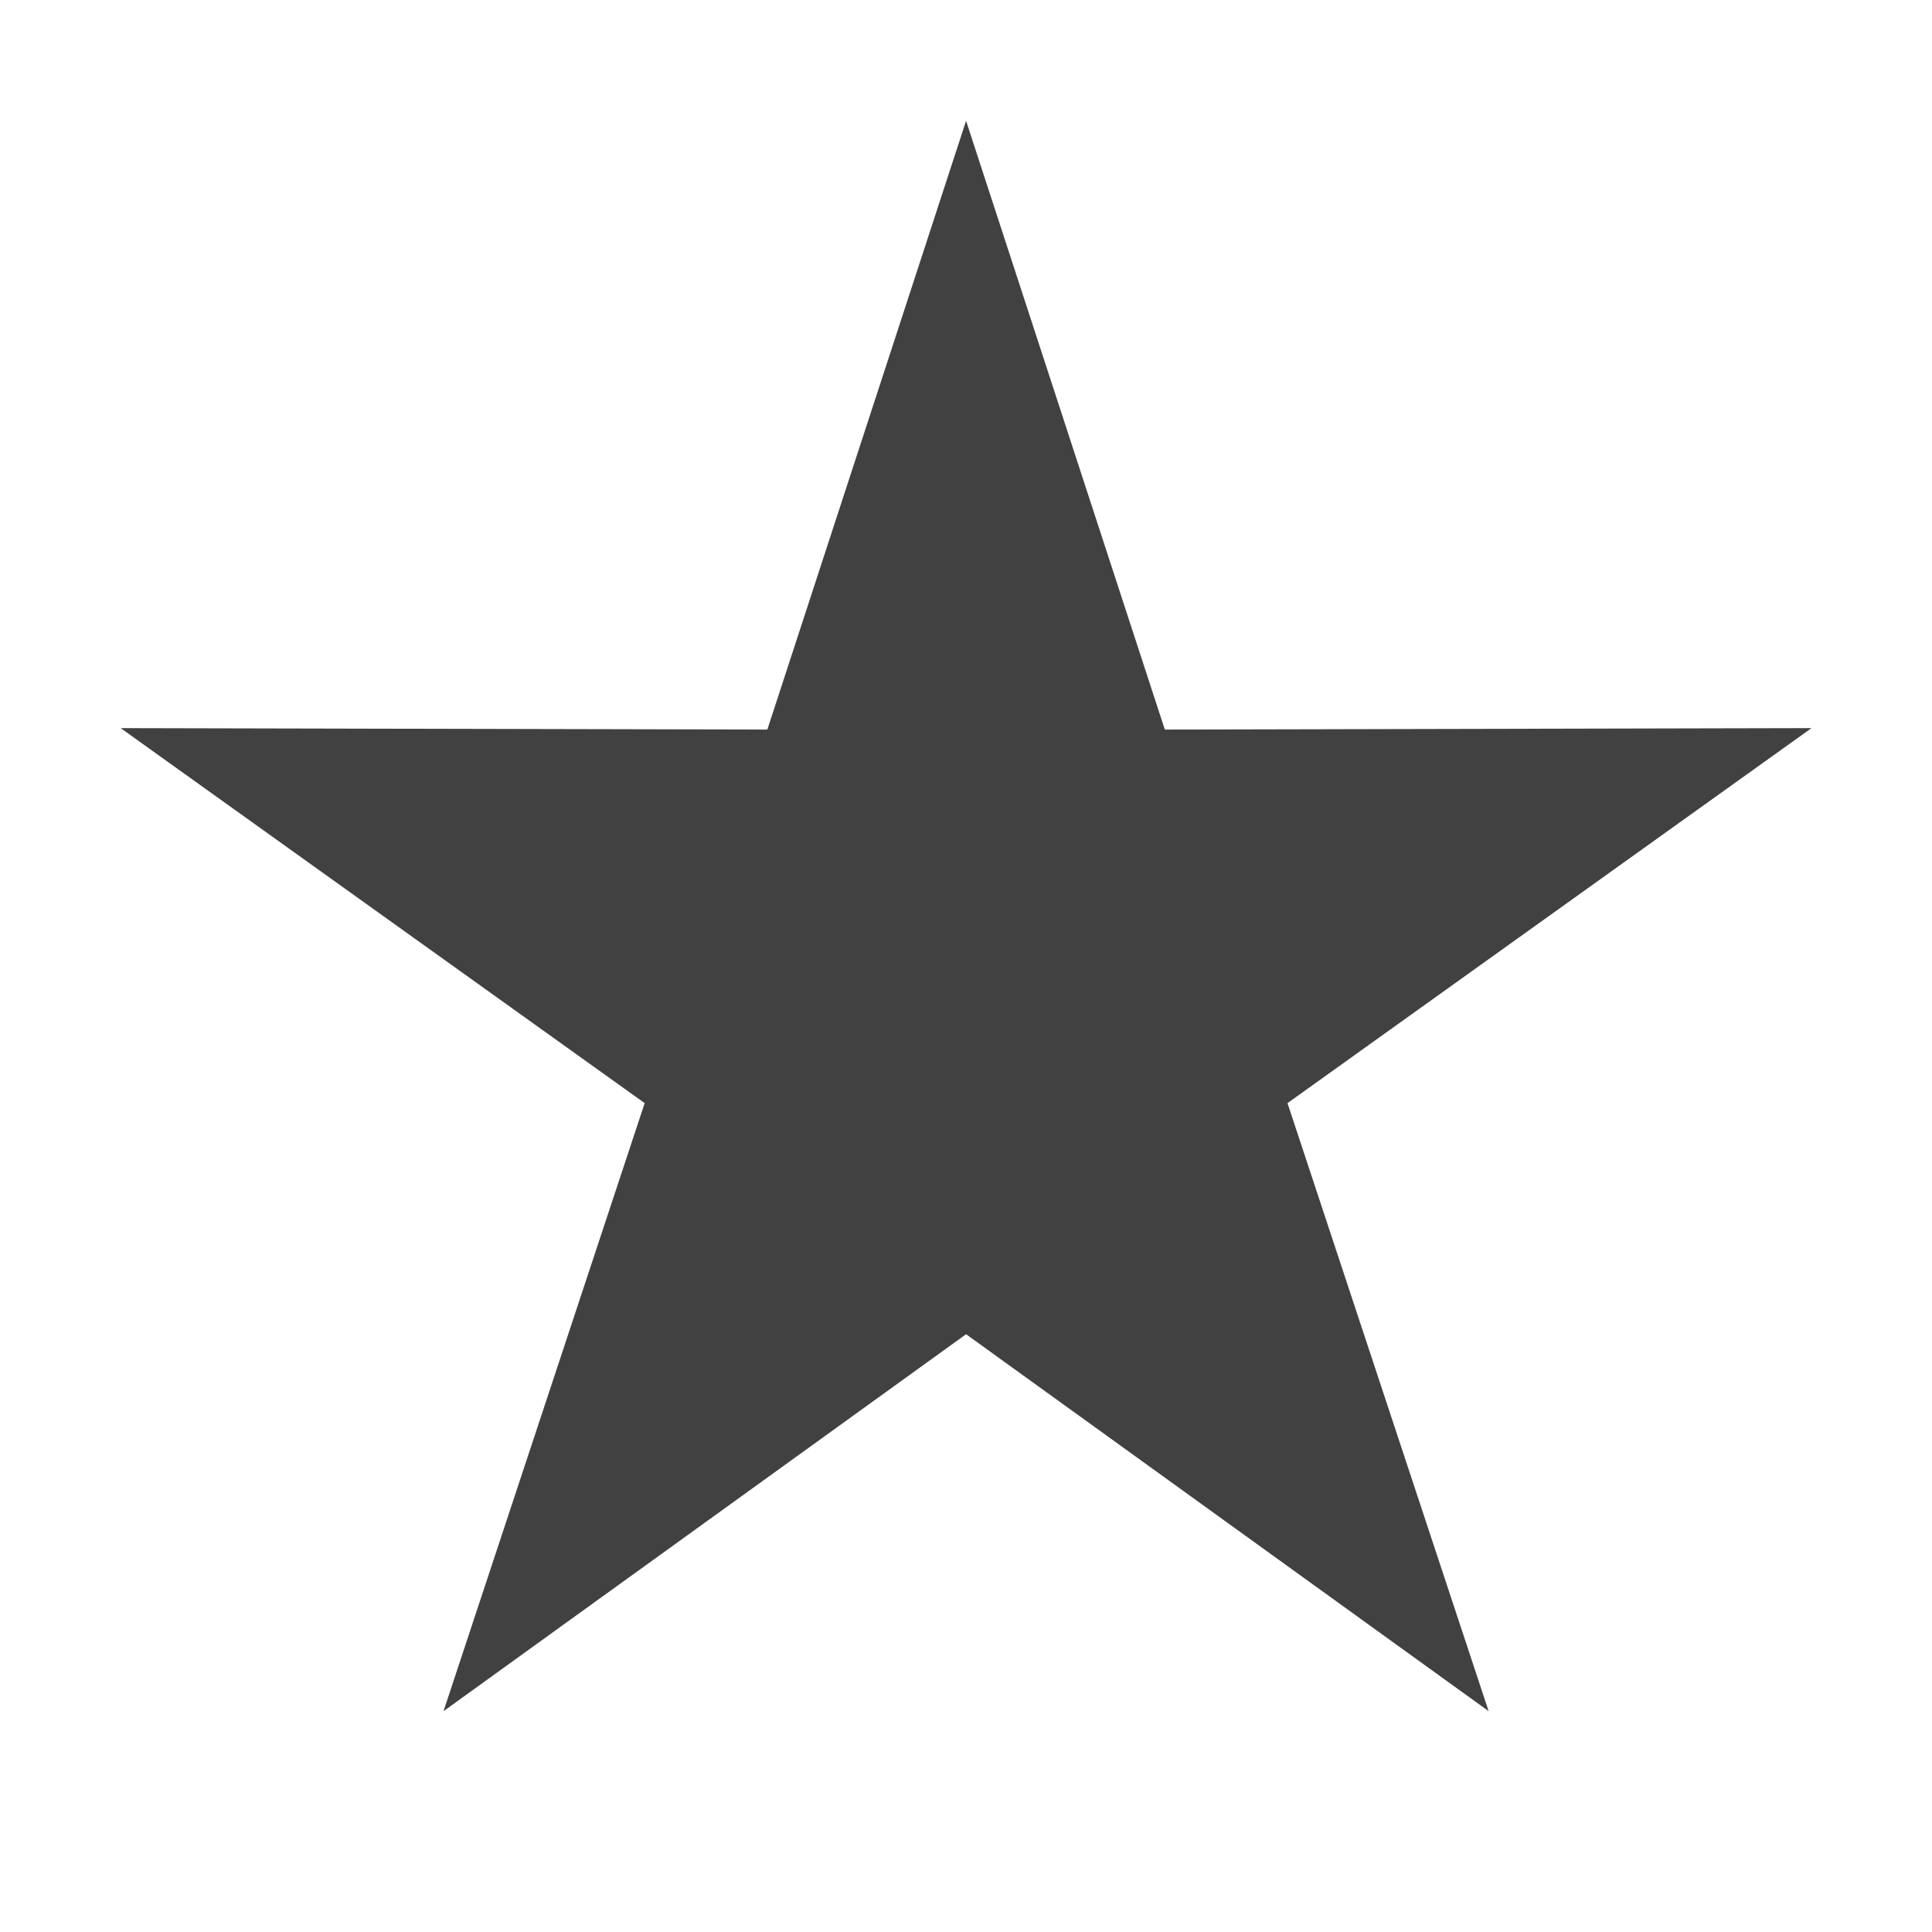
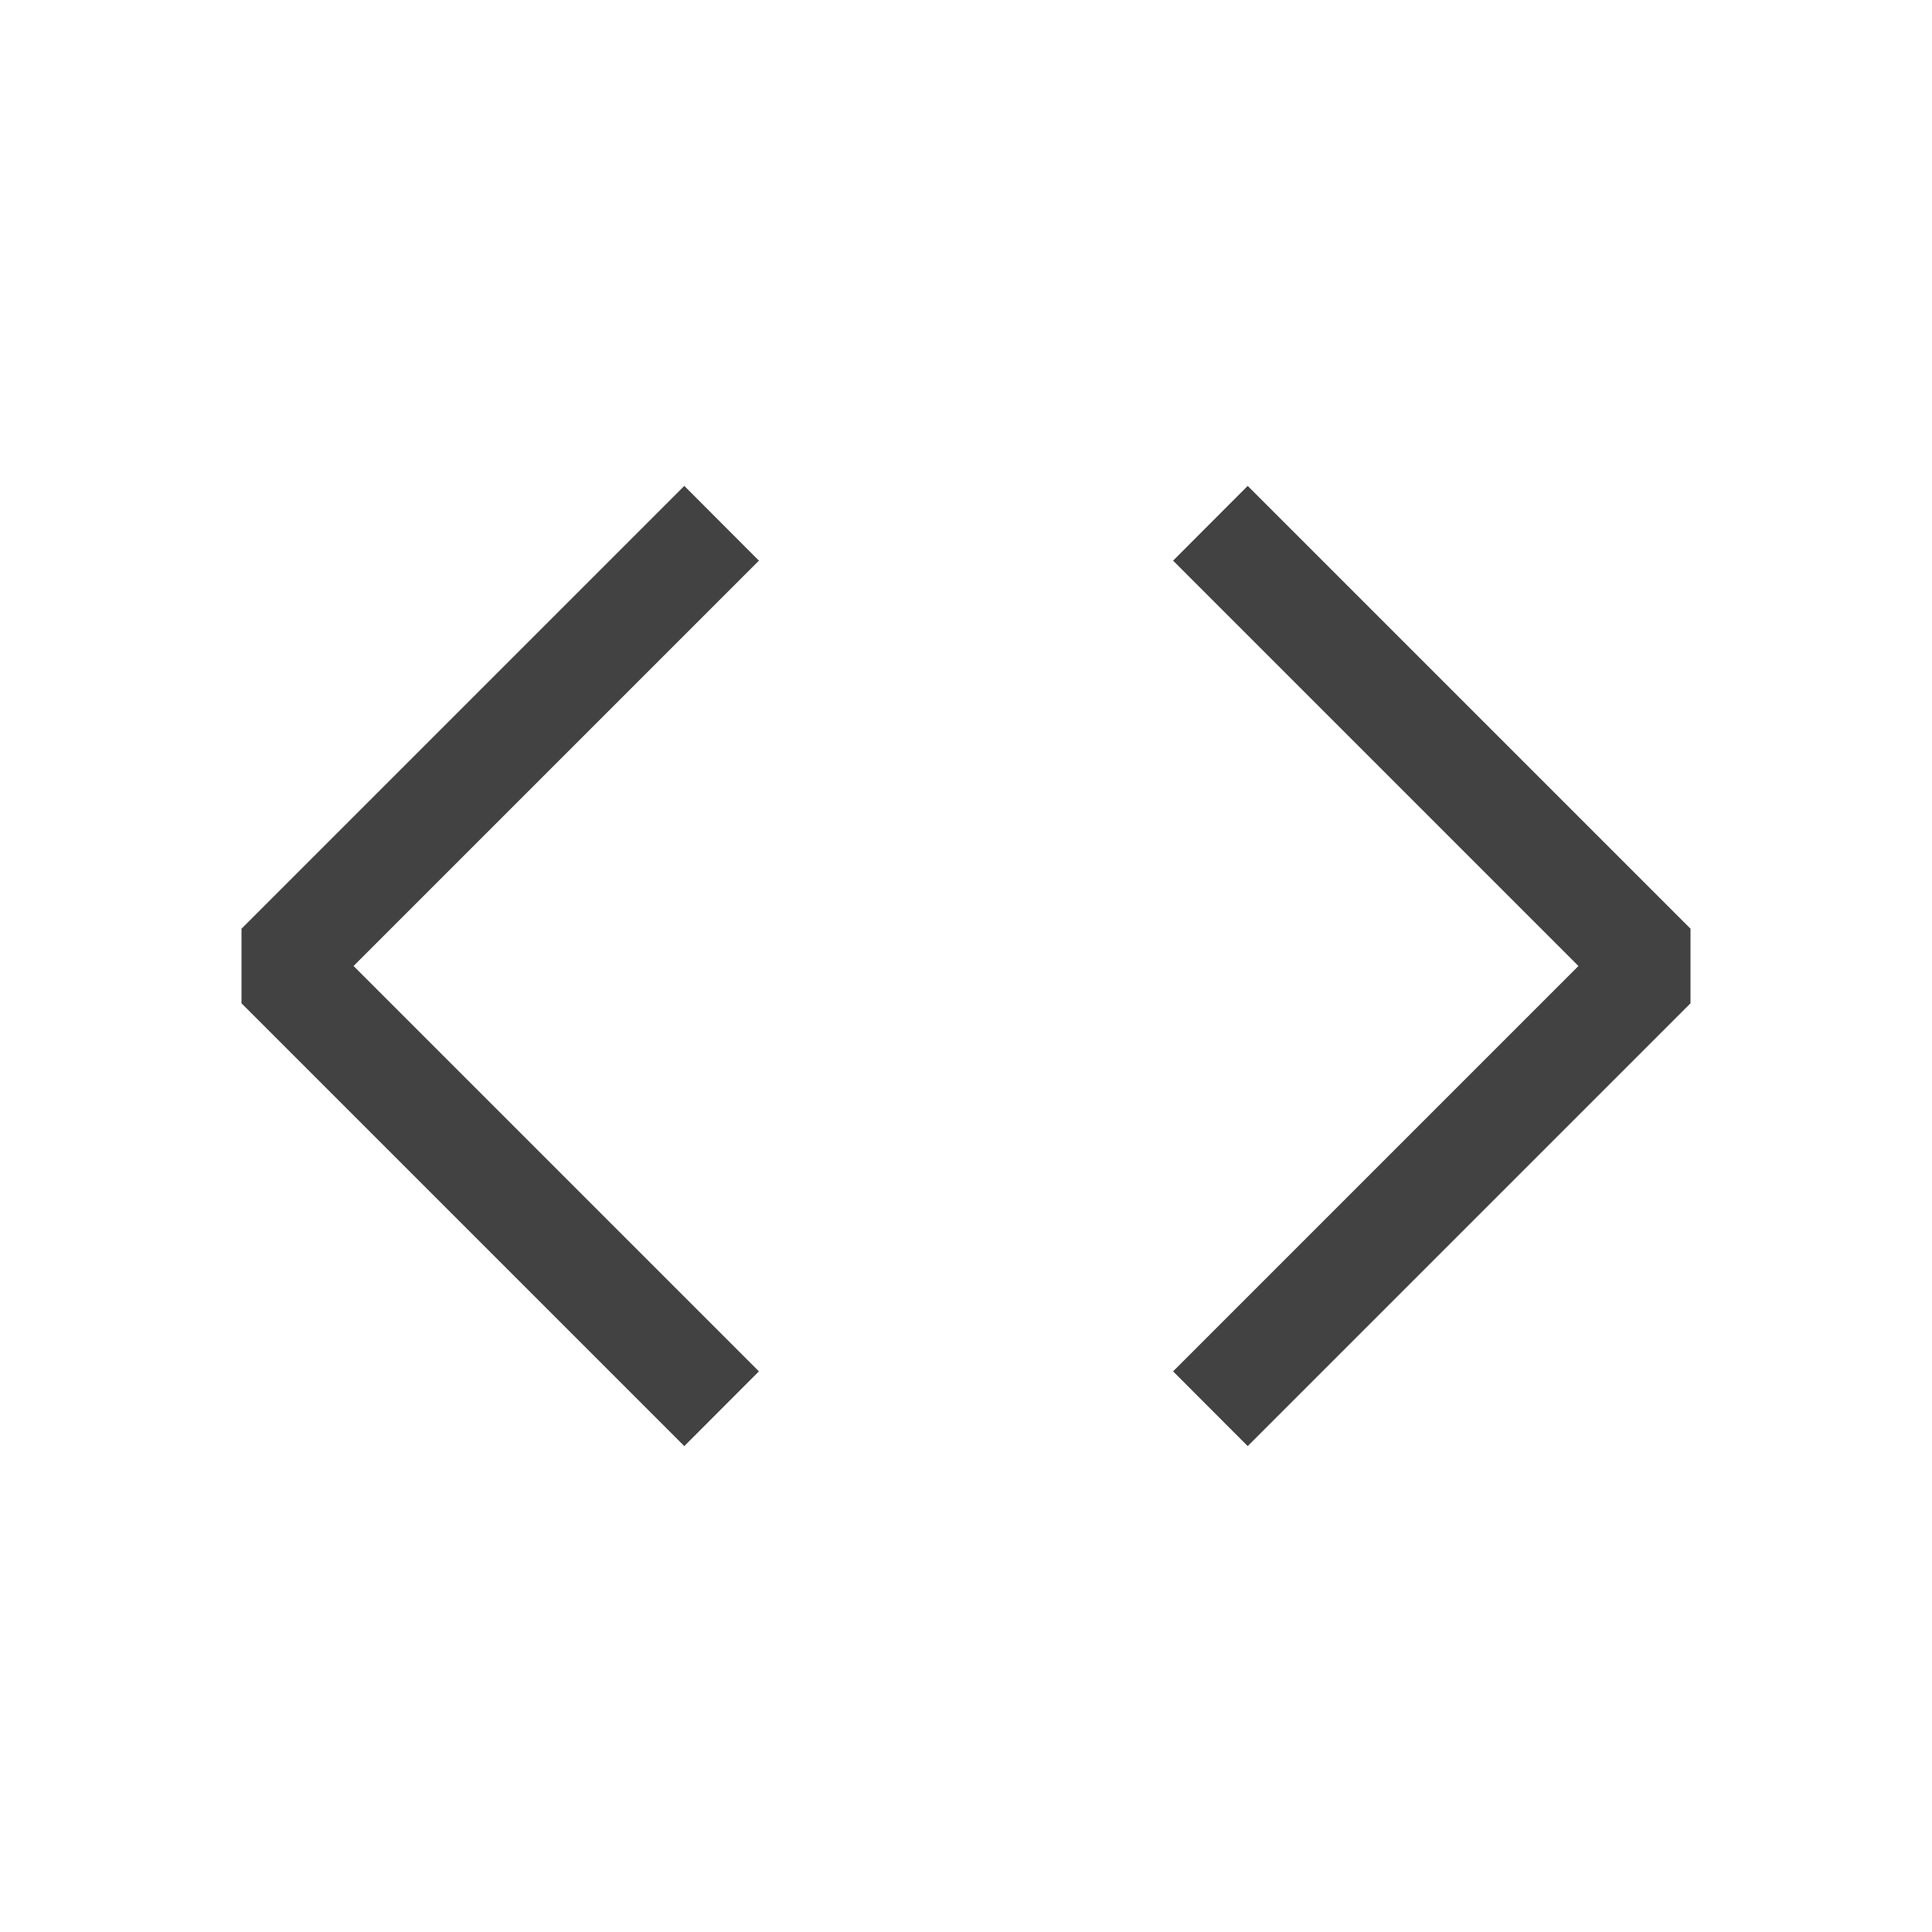
- <svg xmlns="http://www.w3.org/2000/svg" width="16px" height="16px" viewBox="0 0 16 16" version="1.1" xml:space="preserve" style="fill-rule:evenodd;clip-rule:evenodd;stroke-linejoin:round;stroke-miterlimit:1.414;">
-   <g transform="matrix(1.99982,0,0,1.99982,-7.9979,-8.76871)">
-     <path d="M8,4.885L8.823,7.406L11.501,7.4L9.331,8.953L10.164,11.471L8,9.91L5.836,11.471L6.669,8.953L4.499,7.4L7.177,7.406L8,4.885Z" style="fill:rgb(65,65,65);" />
-   </g>
+ <svg xmlns="http://www.w3.org/2000/svg" width="16px" height="16px" viewBox="0 0 16 16" version="1.1" xml:space="preserve" style="fill-rule:evenodd;clip-rule:evenodd;stroke-linejoin:round;stroke-miterlimit:2;">
+   <path d="M13.072,8l-3.357,3.357l0.618,0.619l3.667,-3.667l0,-0.618l-3.667,-3.667l-0.618,0.619l3.357,3.357Z" style="fill:#424242;" />
+   <path d="M2.928,8l3.357,3.357l-0.618,0.619l-3.667,-3.667l0,-0.618l3.667,-3.667l0.618,0.619l-3.357,3.357Z" style="fill:#424242;" />
</svg>
